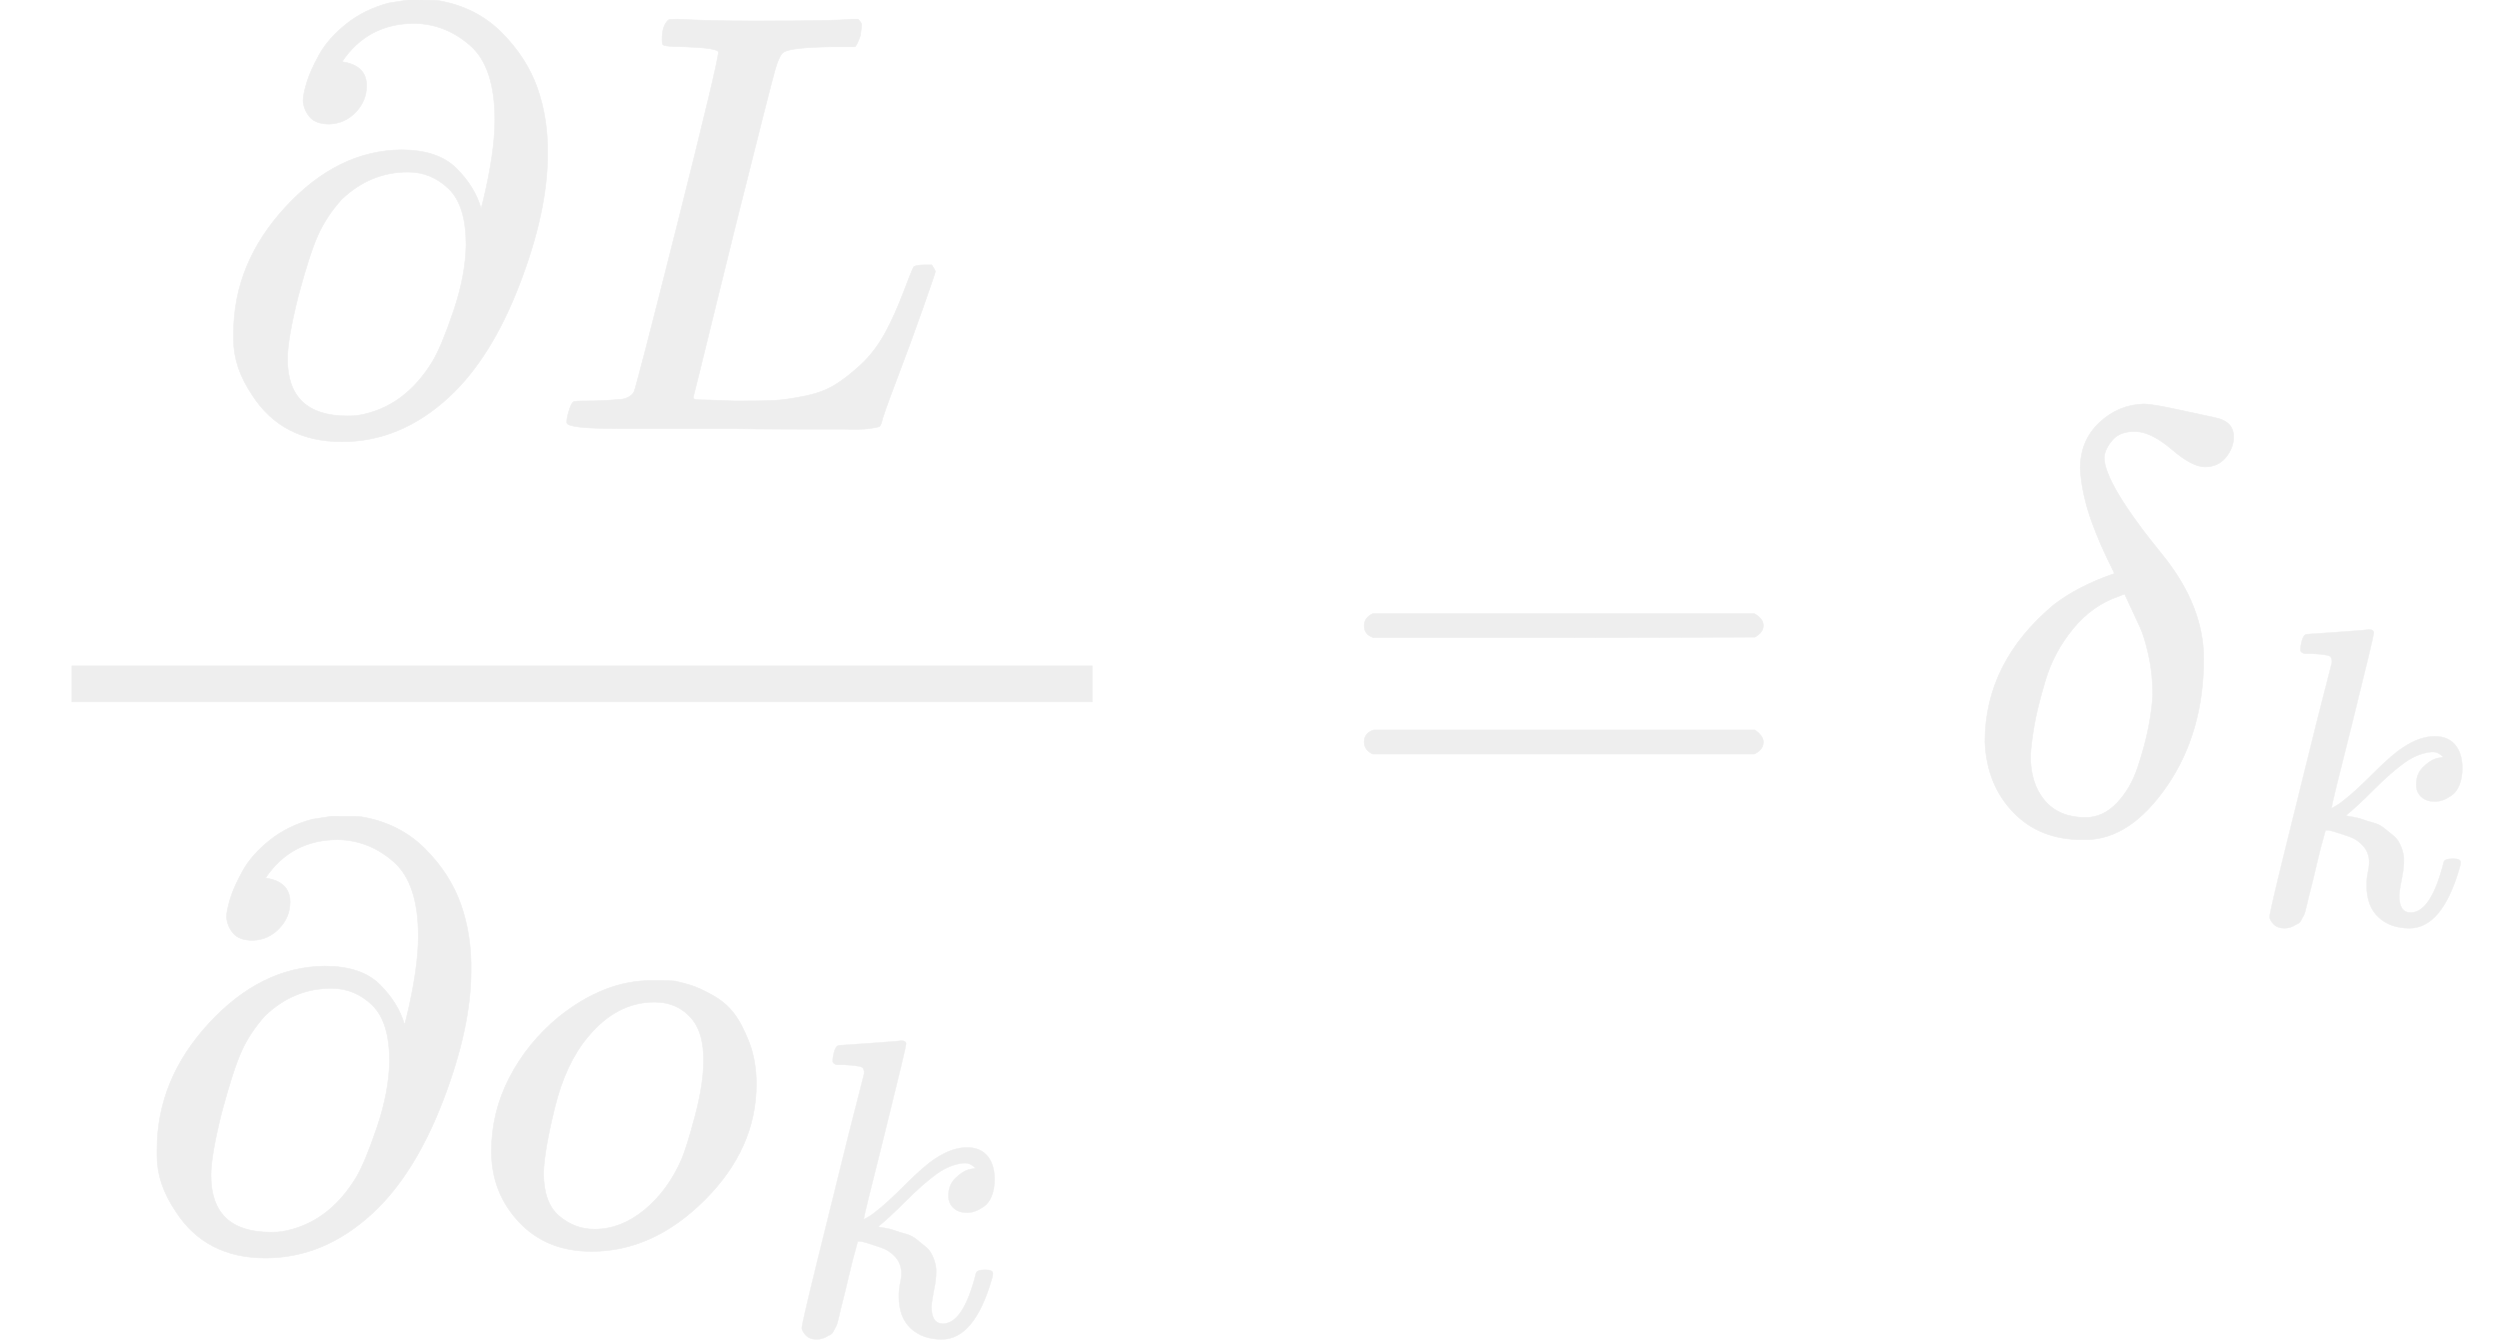
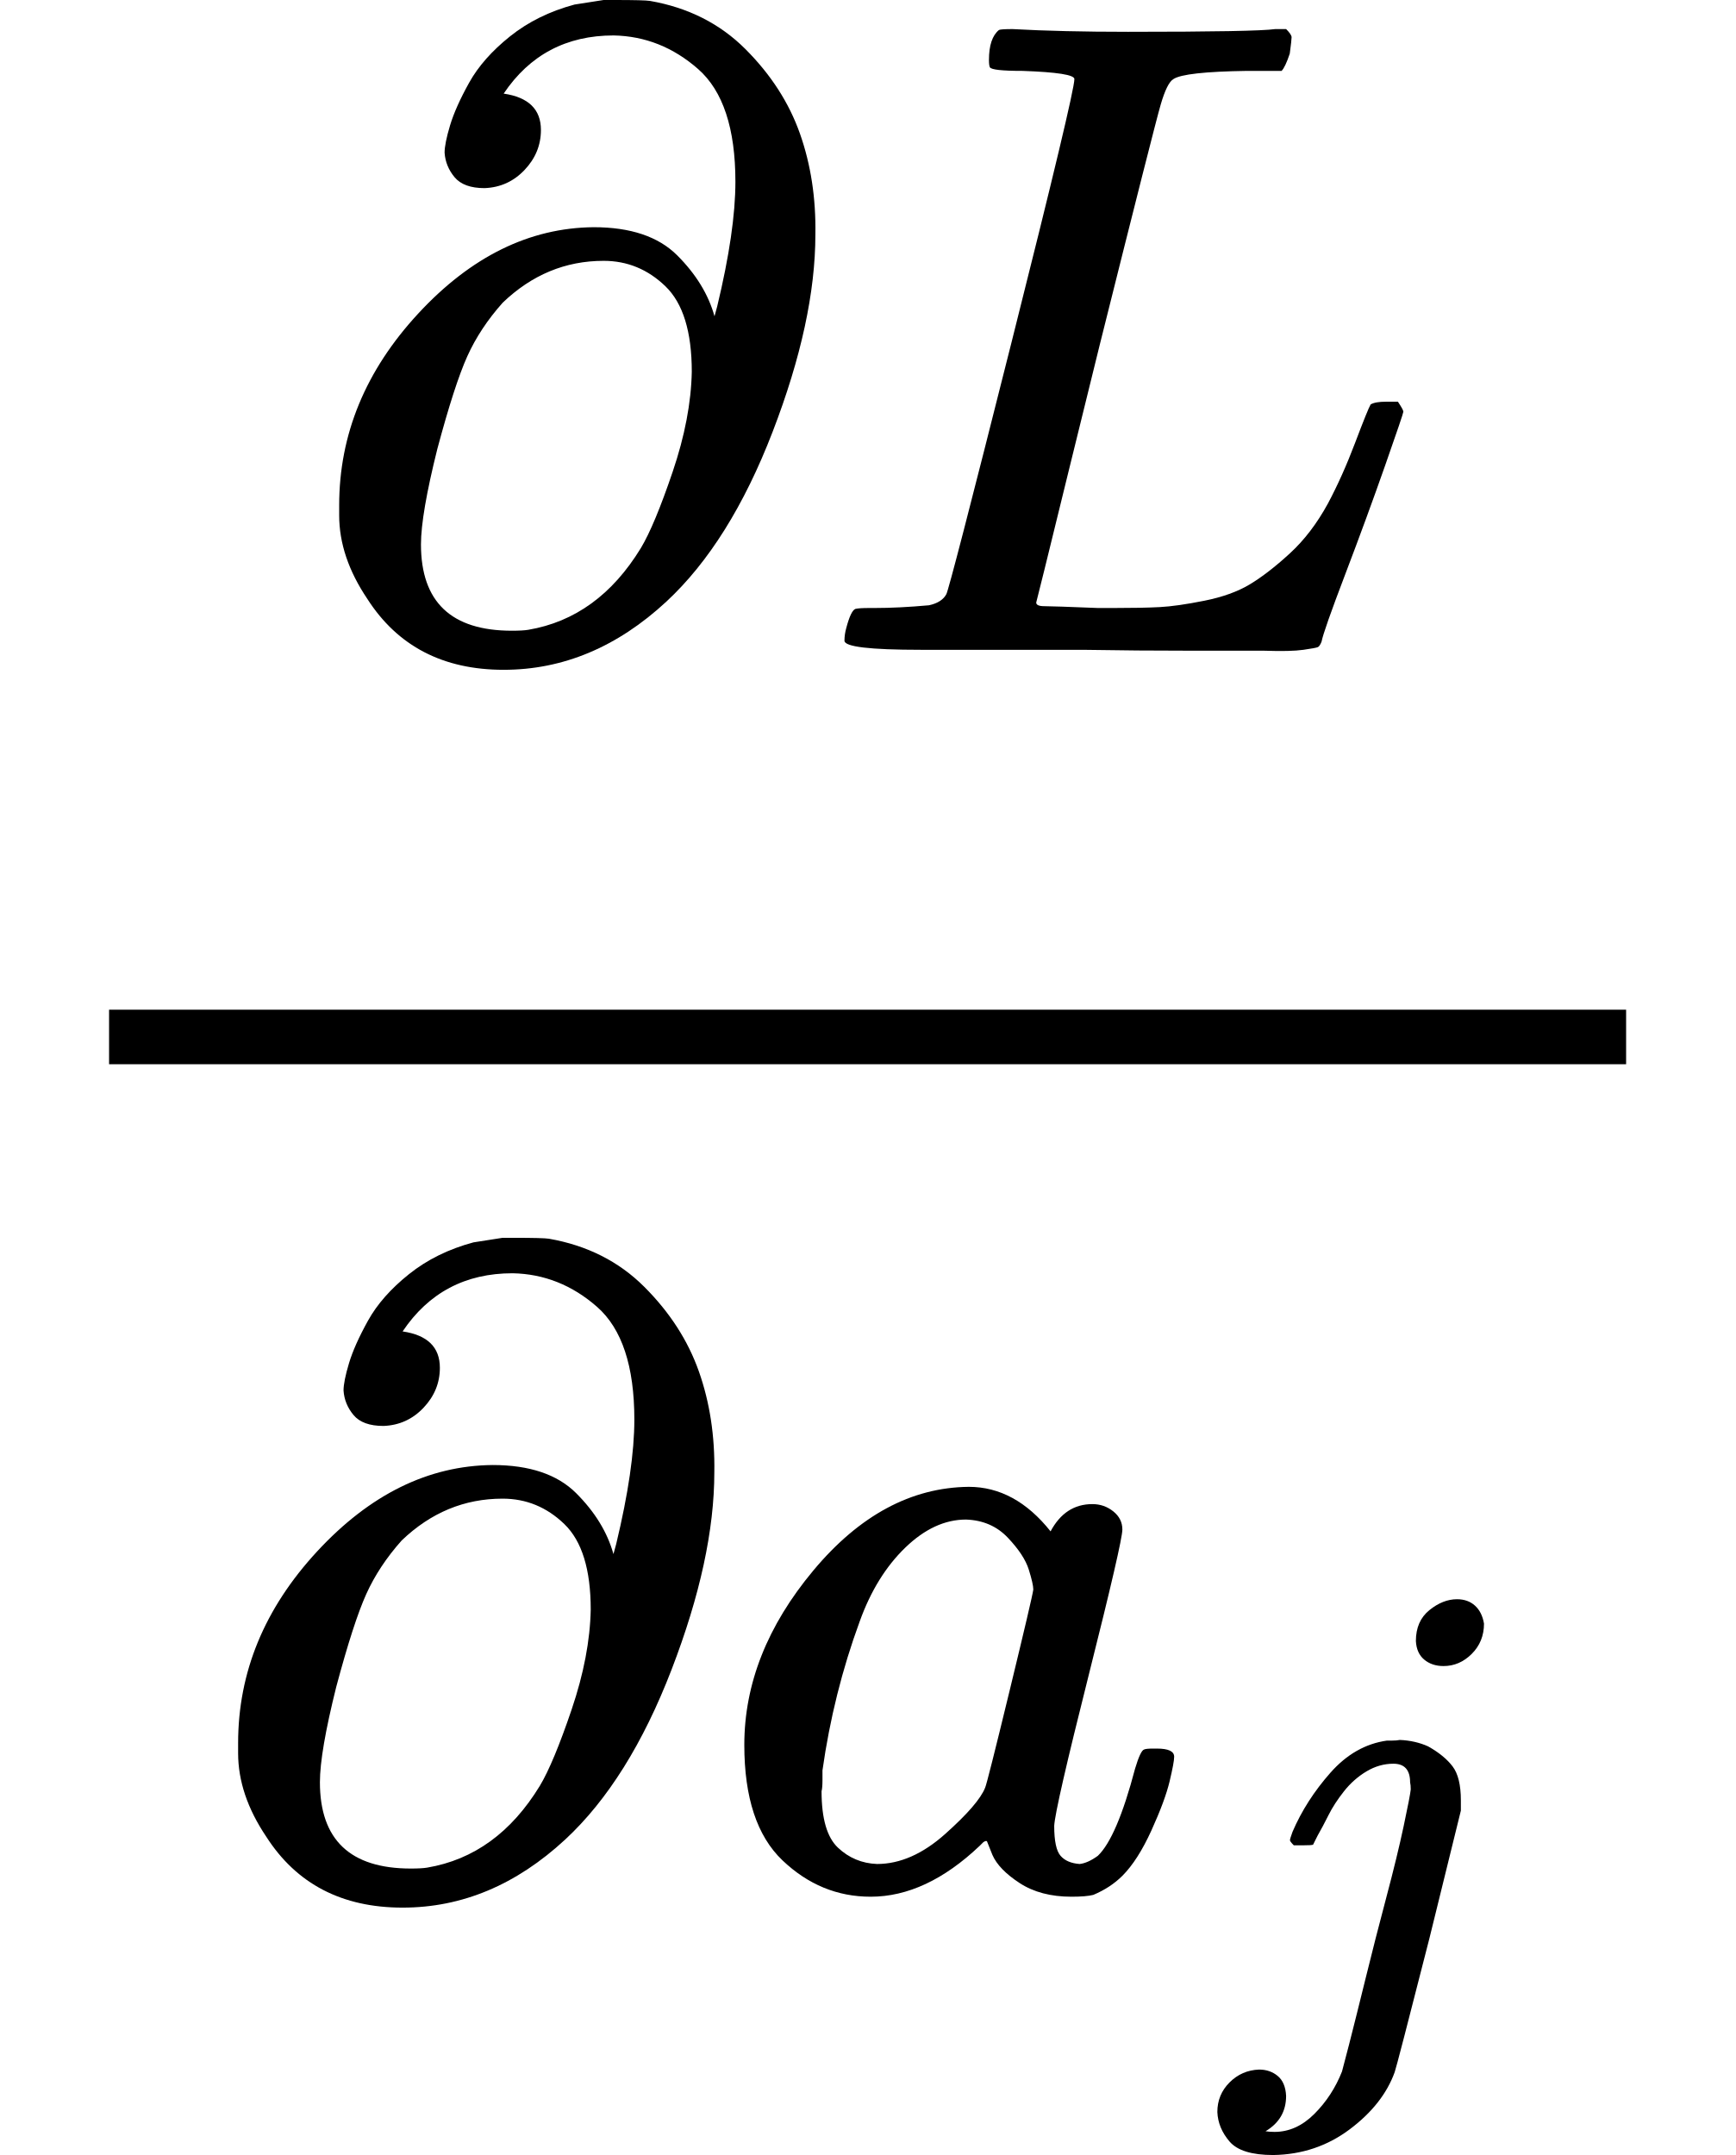
- <svg xmlns="http://www.w3.org/2000/svg" xmlns:xlink="http://www.w3.org/1999/xlink" width="75.496" height="40.448" viewBox="0 -1391 4171.4 2234.8">
+ <svg xmlns="http://www.w3.org/2000/svg" xmlns:xlink="http://www.w3.org/1999/xlink" width="34.56" height="42.92" viewBox="0 -1391 1909.3 2371.2">
  <defs>
    <path id="A" d="M202 508q-23 0-33 12-10 12-11 27 0 10 6 30 6 20 21 47 15 27 45 51 30 24 71 35l32 5h12q33 0 39-1 63-11 105-53 42-42 60-93 18-51 17-111 0-95-47-217-47-122-117-187-81-75-179-75-100 0-150 78-31 46-31 92v11q0 117 87 211 87 94 193 95 61 0 92-31 31-31 41-67l3 11q20 83 20 137 0 88-41 124-41 36-93 37-78 0-121-64 41-6 41-40 0-25-18-44-18-19-44-20zm228-202q0 66-29 94-29 28-68 28-63 0-111-46-25-28-39-59-14-31-33-102-18-72-18-105 0-95 100-95 12 0 18 1 77 13 124 90 15 25 35 84 20 59 21 110z" />
    <path id="B" d="M228 637q-34 0-36 4-1 2-1 8 0 24 11 33 2 1 15 1 54-3 127-3 141 0 162 3h12q6-6 6-9 0-3-2-18-5-15-9-19h-38q-69-1-81-9-7-4-14-28-7-24-67-264-16-65-34-138-18-73-27-110l-9-36q0-4 9-4 9 0 59-2h17q32 0 51 1 19 1 49 7 30 6 50 18 20 12 44 34 24 22 42 55 16 30 30 67 14 37 17 42 5 3 17 3h13q6-9 6-11 0-2-20-59-20-57-44-120-24-63-26-74-2-5-4-6-2-1-16-3-14-2-43-1-11 0-76 0-65 0-124 1H116Q32 0 32 10q0 7 2 14 5 19 10 21 4 1 15 1h6q27 0 60 3 14 3 19 12 3 4 72 278 69 274 69 289 0 7-57 9z" />
-     <path id="C" d="M201 -11Q126 -11 80 38T34 156Q34 221 64 279T146 380Q222 441 301 441Q333 441 341 440Q354 437 367 433T402 417T438 387T464 338T476 268Q476 161 390 75T201 -11ZM121 120Q121 70 147 48T206 26Q250 26 289 58T351 142Q360 163 374 216T388 308Q388 352 370 375Q346 405 306 405Q243 405 195 347Q158 303 140 230T121 120Z" />
-     <path id="D" d="M121 647q0 10 4 23 4 13 12 13 1 0 72 5 71 5 73 6 12 0 12-8 0-7-50-209-50-198-50-205 19 10 29 19 24 18 69 63 45 45 70 61 40 27 76 27 30 0 47-19 17-19 18-54 0-25-7-42-7-17-19-25-12-8-21-11-9-3-18-3-20 0-32 11-12 11-12 29 0 25 16 41 16 16 32 21l16 3q-12 12-24 12h-4q-32-3-63-25-31-22-73-64-42-42-66-61 2-1 15-3 13-2 24-6 11-4 26-8 15-4 27-14 12-10 22-18 10-8 17-26 7-18 6-33 0-17-5-41-5-24-6-40 0-40 27-40 48 0 78 119 2 8 20 8h4q16 0 16-9 0-5-3-14Q455-11 378-11q-45 0-73 26-28 26-28 75 0 18 3 31 3 13 3 24 0 22-14 38-14 16-35 23-21 7-34 11-13 4-18 3h-2q-12-42-21-81-9-39-14-58-5-19-9-37-4-18-7-24-3-6-7-13-4-7-11-9-13-9-28-9-17 0-26 10-9 10-9 17 0 10 37 160 37 150 73 295l37 145q1 13-7 16-8 3-39 5h-5q-10 0-13 0-3 0-7 3-4 3-3 7z" />
-     <path id="E" d="M56 347q0 13 14 20h637q15-8 15-20 0-11-14-19l-318-1H72q-16 5-16 20zm0-194q0 15 16 20h636q14-10 14-20 0-13-15-20H70q-14 7-14 20z" />
-     <path id="F" d="M195 609Q195 656 227 686T302 717Q319 716 351 709T407 697T433 690Q451 682 451 662Q451 644 438 628T403 612Q382 612 348 641T288 671T249 657T235 628Q235 584 334 463Q401 379 401 292Q401 169 340 80T205 -10H198Q127 -10 83 36T36 153Q36 286 151 382Q191 413 252 434Q252 435 245 449T230 481T214 521T201 566T195 609ZM112 130Q112 83 136 55T204 27Q233 27 256 51T291 111T309 178T316 232Q316 267 309 298T295 344T269 400L259 396Q215 381 183 342T137 256T118 179T112 130Z" />
+     <path id="C" d="M33 157q0 101 76 192 76 91 171 92 51 0 90-49 16 30 46 30 13 0 23-8 10-8 10-20 0-13-37-160-37-147-38-166 0-25 7-33 7-8 21-9 9 1 20 9 21 20 41 96 6 20 10 21 2 1 10 1h4q19 0 19-9 0-6-5-27-5-21-20-54-15-33-32-50-13-13-32-21-8-2-24-2-34 0-57 15-23 15-30 31l-6 15q-1 1-4-1-2-2-4-4-59-56-120-56-55 0-97 40-42 40-42 127zm318 171q0 6-5 22-5 16-23 35-18 19-46 20-35 0-67-31-32-31-50-81-29-79-41-164 0-3 0-11 0-8-1-12 0-45 18-62 18-17 43-18 38 0 75 33 37 33 44 51 2 4 27 107 25 103 26 111z" />
+     <path id="D" d="M297 596q0 31 21 48 21 17 43 17 17 0 28-10 11-10 14-28 0-28-19-47-19-19-44-19-18 0-30 10-12 10-13 29zm-9-220q0 29-26 29-22 0-42-12-20-12-35-31-15-19-24-37-9-18-17-32l-7-14q-2-1-16-1h-14q-6 6-6 8 0 2 4 13 21 49 59 92 38 43 88 50 1 0 8 0 7 0 12 1 24-1 44-10 25-14 38-31 13-17 13-53v-16l-49-199Q267-67 264-75q-18-50-70-89-52-39-119-40-50 0-68 21-18 21-19 46 0 27 19 46 19 19 46 20 17 0 29-10 12-10 13-31 0-36-32-55 6-1 14-1 34 0 62 28 28 28 43 66l11 42q11 43 26 104 15 61 32 125 17 64 27 111 10 47 11 57 0 7-1 11z" />
  </defs>
-   <g stroke="#eee" fill="#eee" transform="scale(1 -1)">
-     <g transform="translate(347.7 676)">
+   <g transform="scale(1 -1)">
+     <g transform="translate(331.2 676)">
      <use xlink:href="#A" />
      <use xlink:href="#B" x="566" />
    </g>
    <g transform="translate(220 -686)">
      <use xlink:href="#A" />
      <g transform="translate(566)">
        <use xlink:href="#C" />
-         <use xlink:href="#D" transform="matrix(.707 0 0 .707 518 -150)" />
+         <use xlink:href="#D" transform="matrix(.707 0 0 .707 562 -150)" />
      </g>
    </g>
-     <path d="M120 220h1702.4v60H120z" />
-     <use xlink:href="#E" x="2220.2" />
-     <g transform="translate(3276)">
-       <use xlink:href="#F" />
-       <use xlink:href="#D" transform="matrix(.707 0 0 .707 477 -150)" />
-     </g>
+     <path d="M120 220h1669.3v60H120z" />
  </g>
</svg>
